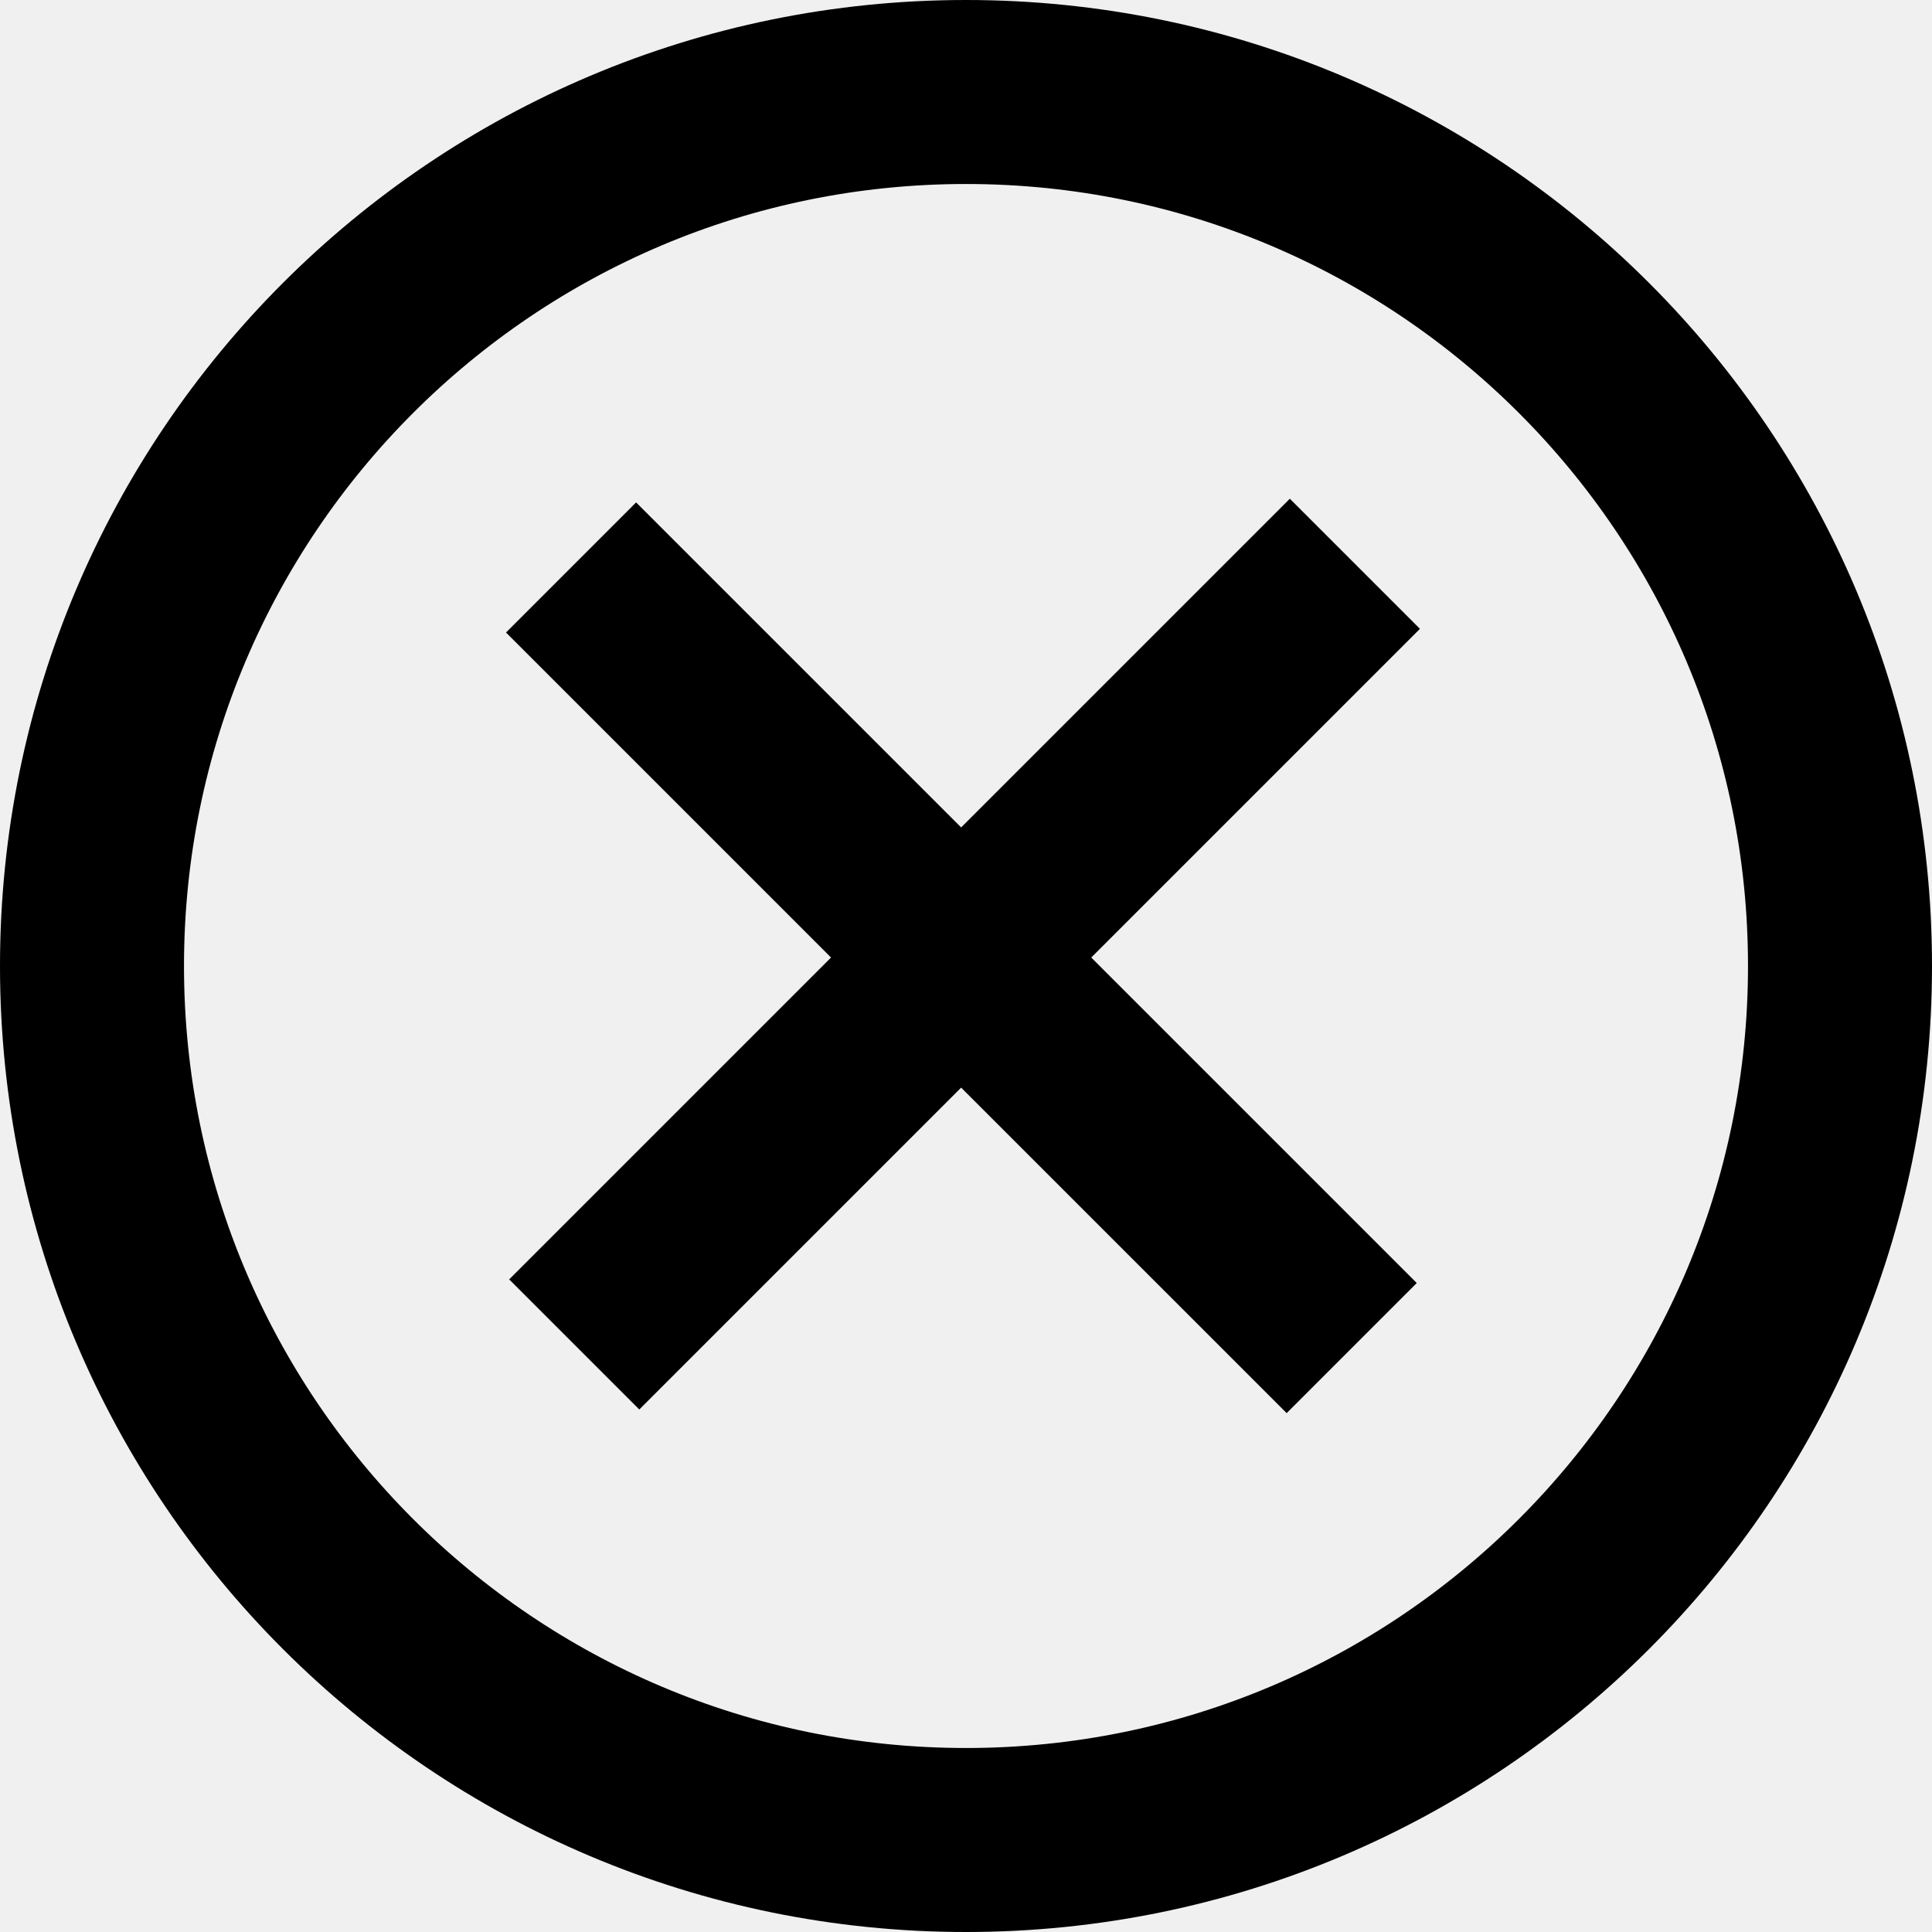
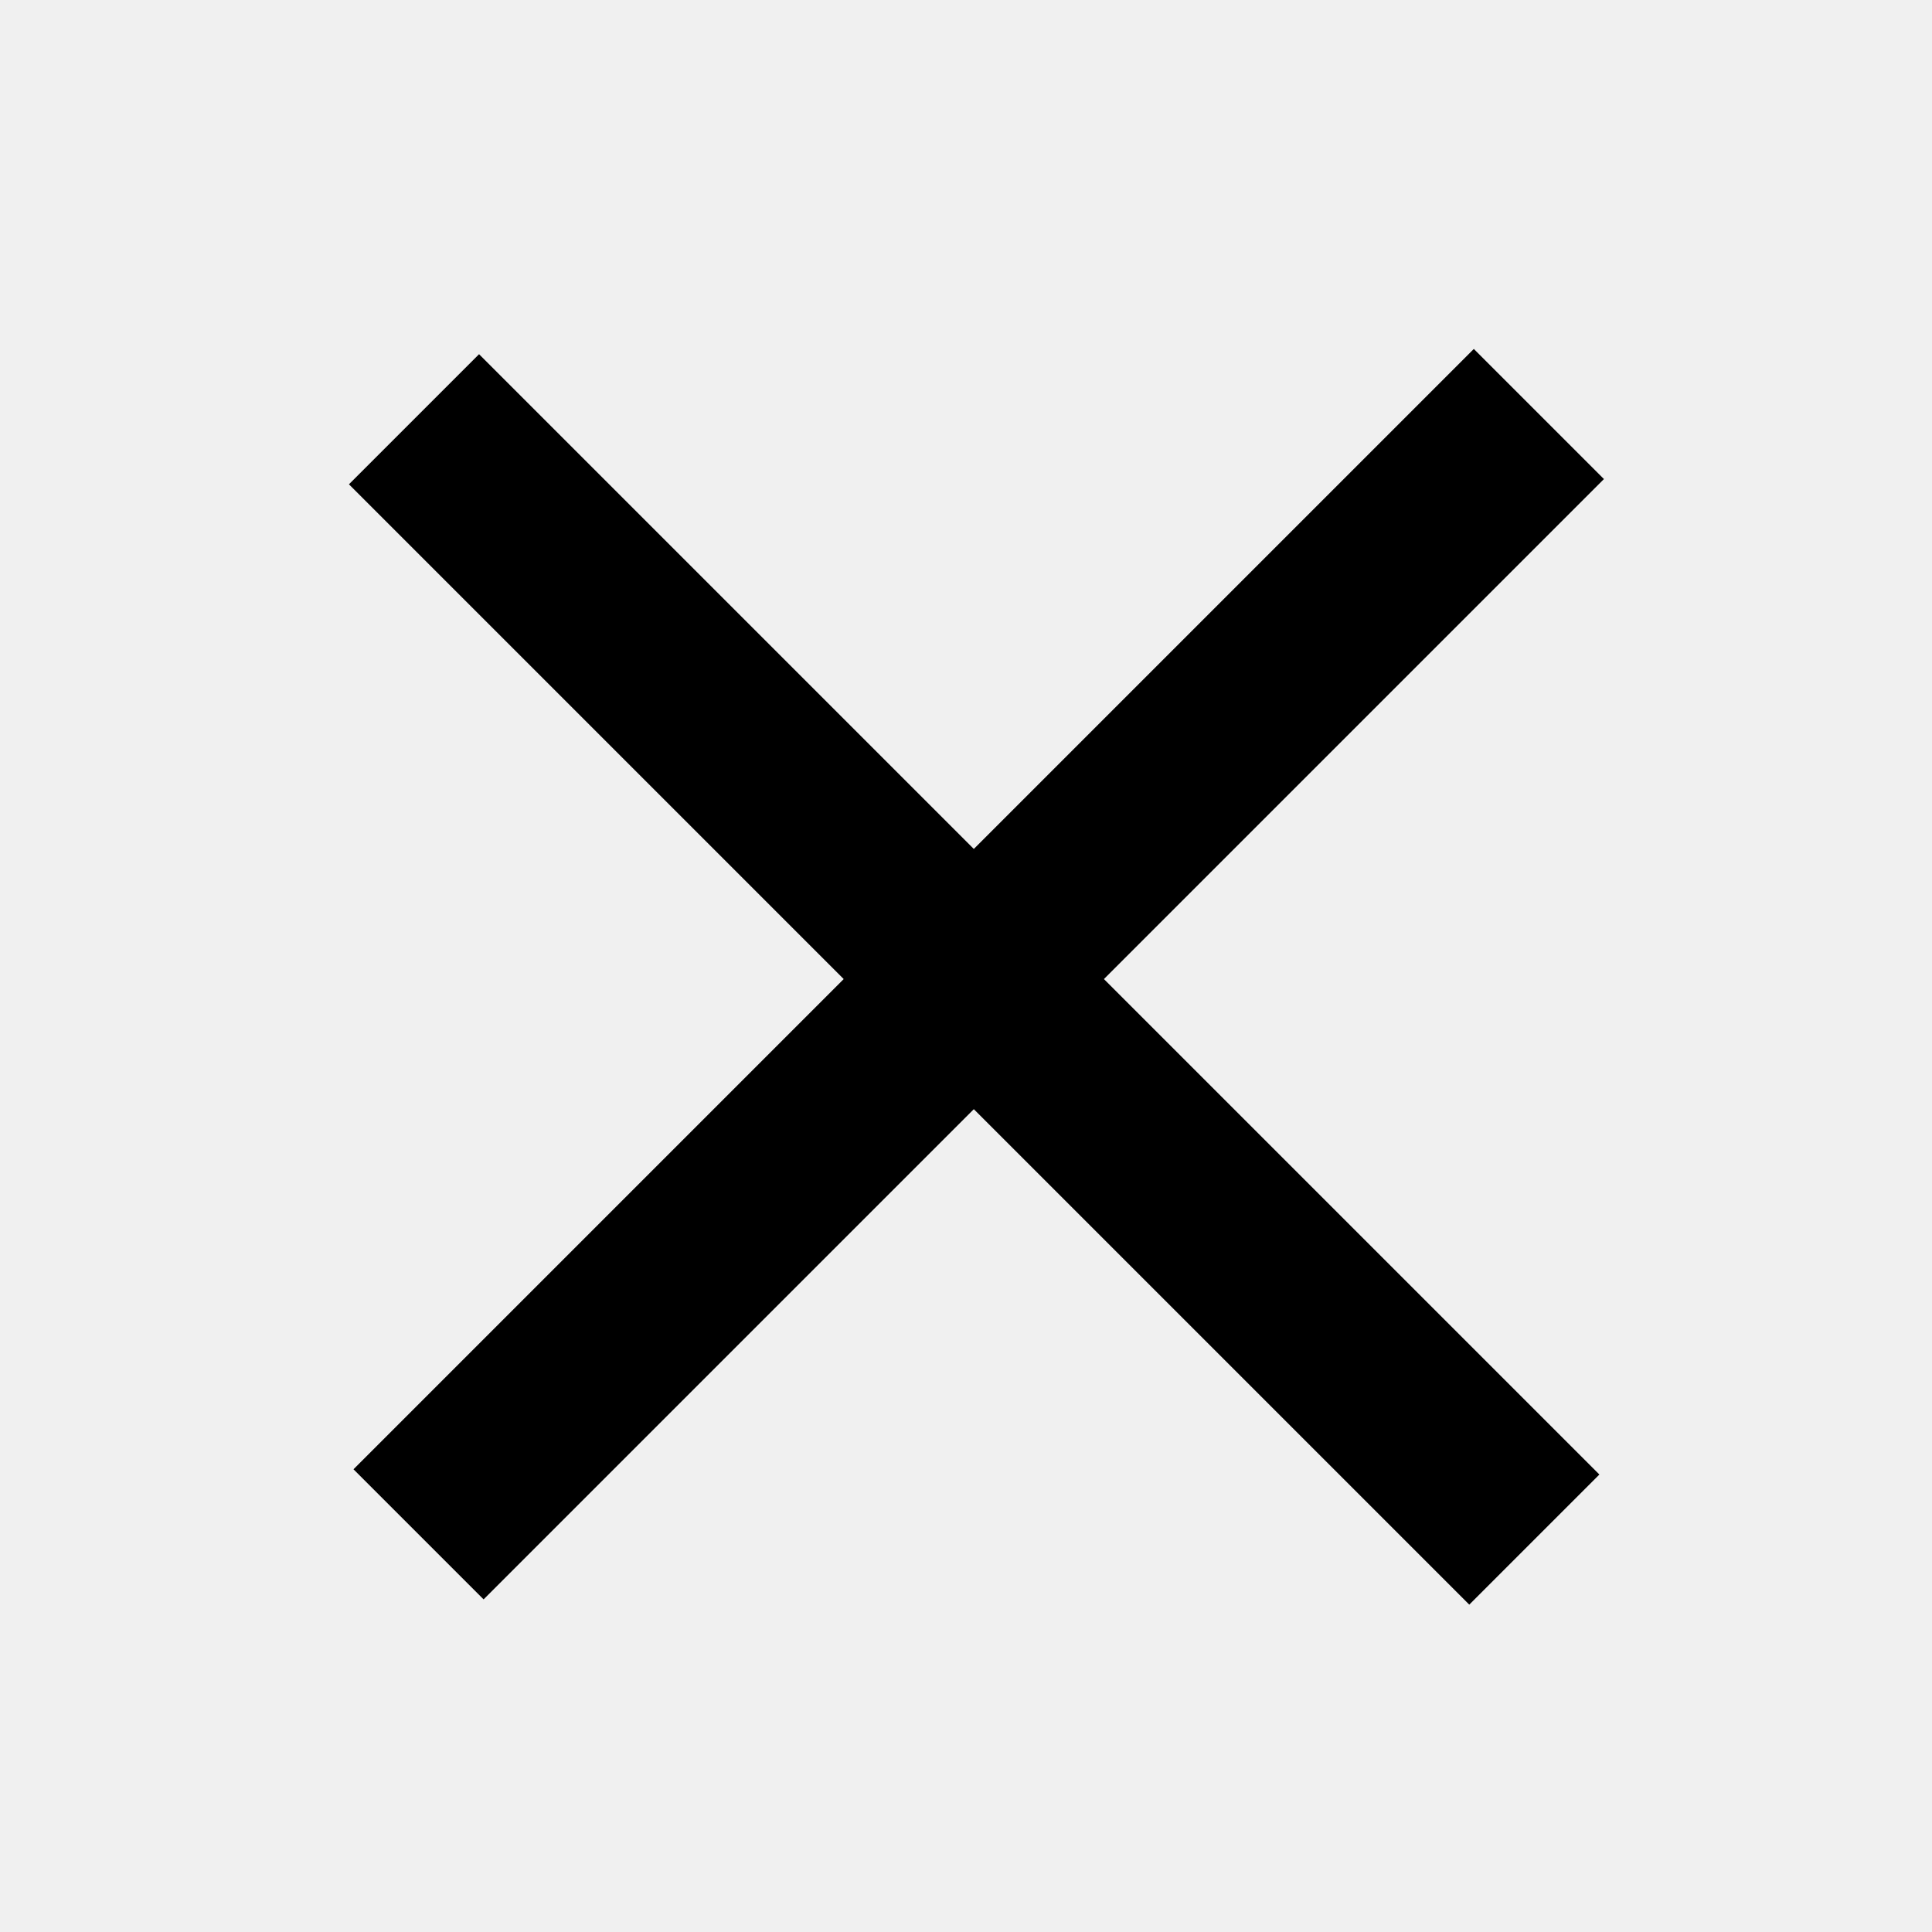
<svg xmlns="http://www.w3.org/2000/svg" width="42" height="42" viewBox="0 0 42 42" fill="none">
-   <g clip-path="url(#clip0_462_79)">
-     <circle cx="21" cy="21" r="19" stroke="currentColor" stroke-width="4" />
-     <line x1="12.483" y1="29.227" x2="29.454" y2="12.256" stroke="currentColor" stroke-width="4" />
-     <line x1="12.414" y1="12.336" x2="29.385" y2="29.306" stroke="currentColor" stroke-width="4" />
+   <g clip-path="url(#clip0_634_6)">
+     <mask id="mask0_634_6" style="mask-type:luminance" maskUnits="userSpaceOnUse" x="0" y="0" width="42" height="42">
+       <path d="M42 0H0V42H42V0Z" fill="white" />
+     </mask>
+     <g mask="url(#mask0_634_6)">
+       <path d="M9.099 33.355L33.454 9" stroke="black" stroke-width="4" />
+       <path d="M9 9.114L33.355 33.469" stroke="black" stroke-width="4" />
+     </g>
  </g>
  <defs>
-     <clipPath id="clip0_462_79">
-       <rect width="42" height="42" fill="none" />
+     <clipPath id="clip0_634_6">
+       <rect width="42" height="42" rx="21" fill="white" />
    </clipPath>
  </defs>
</svg>
